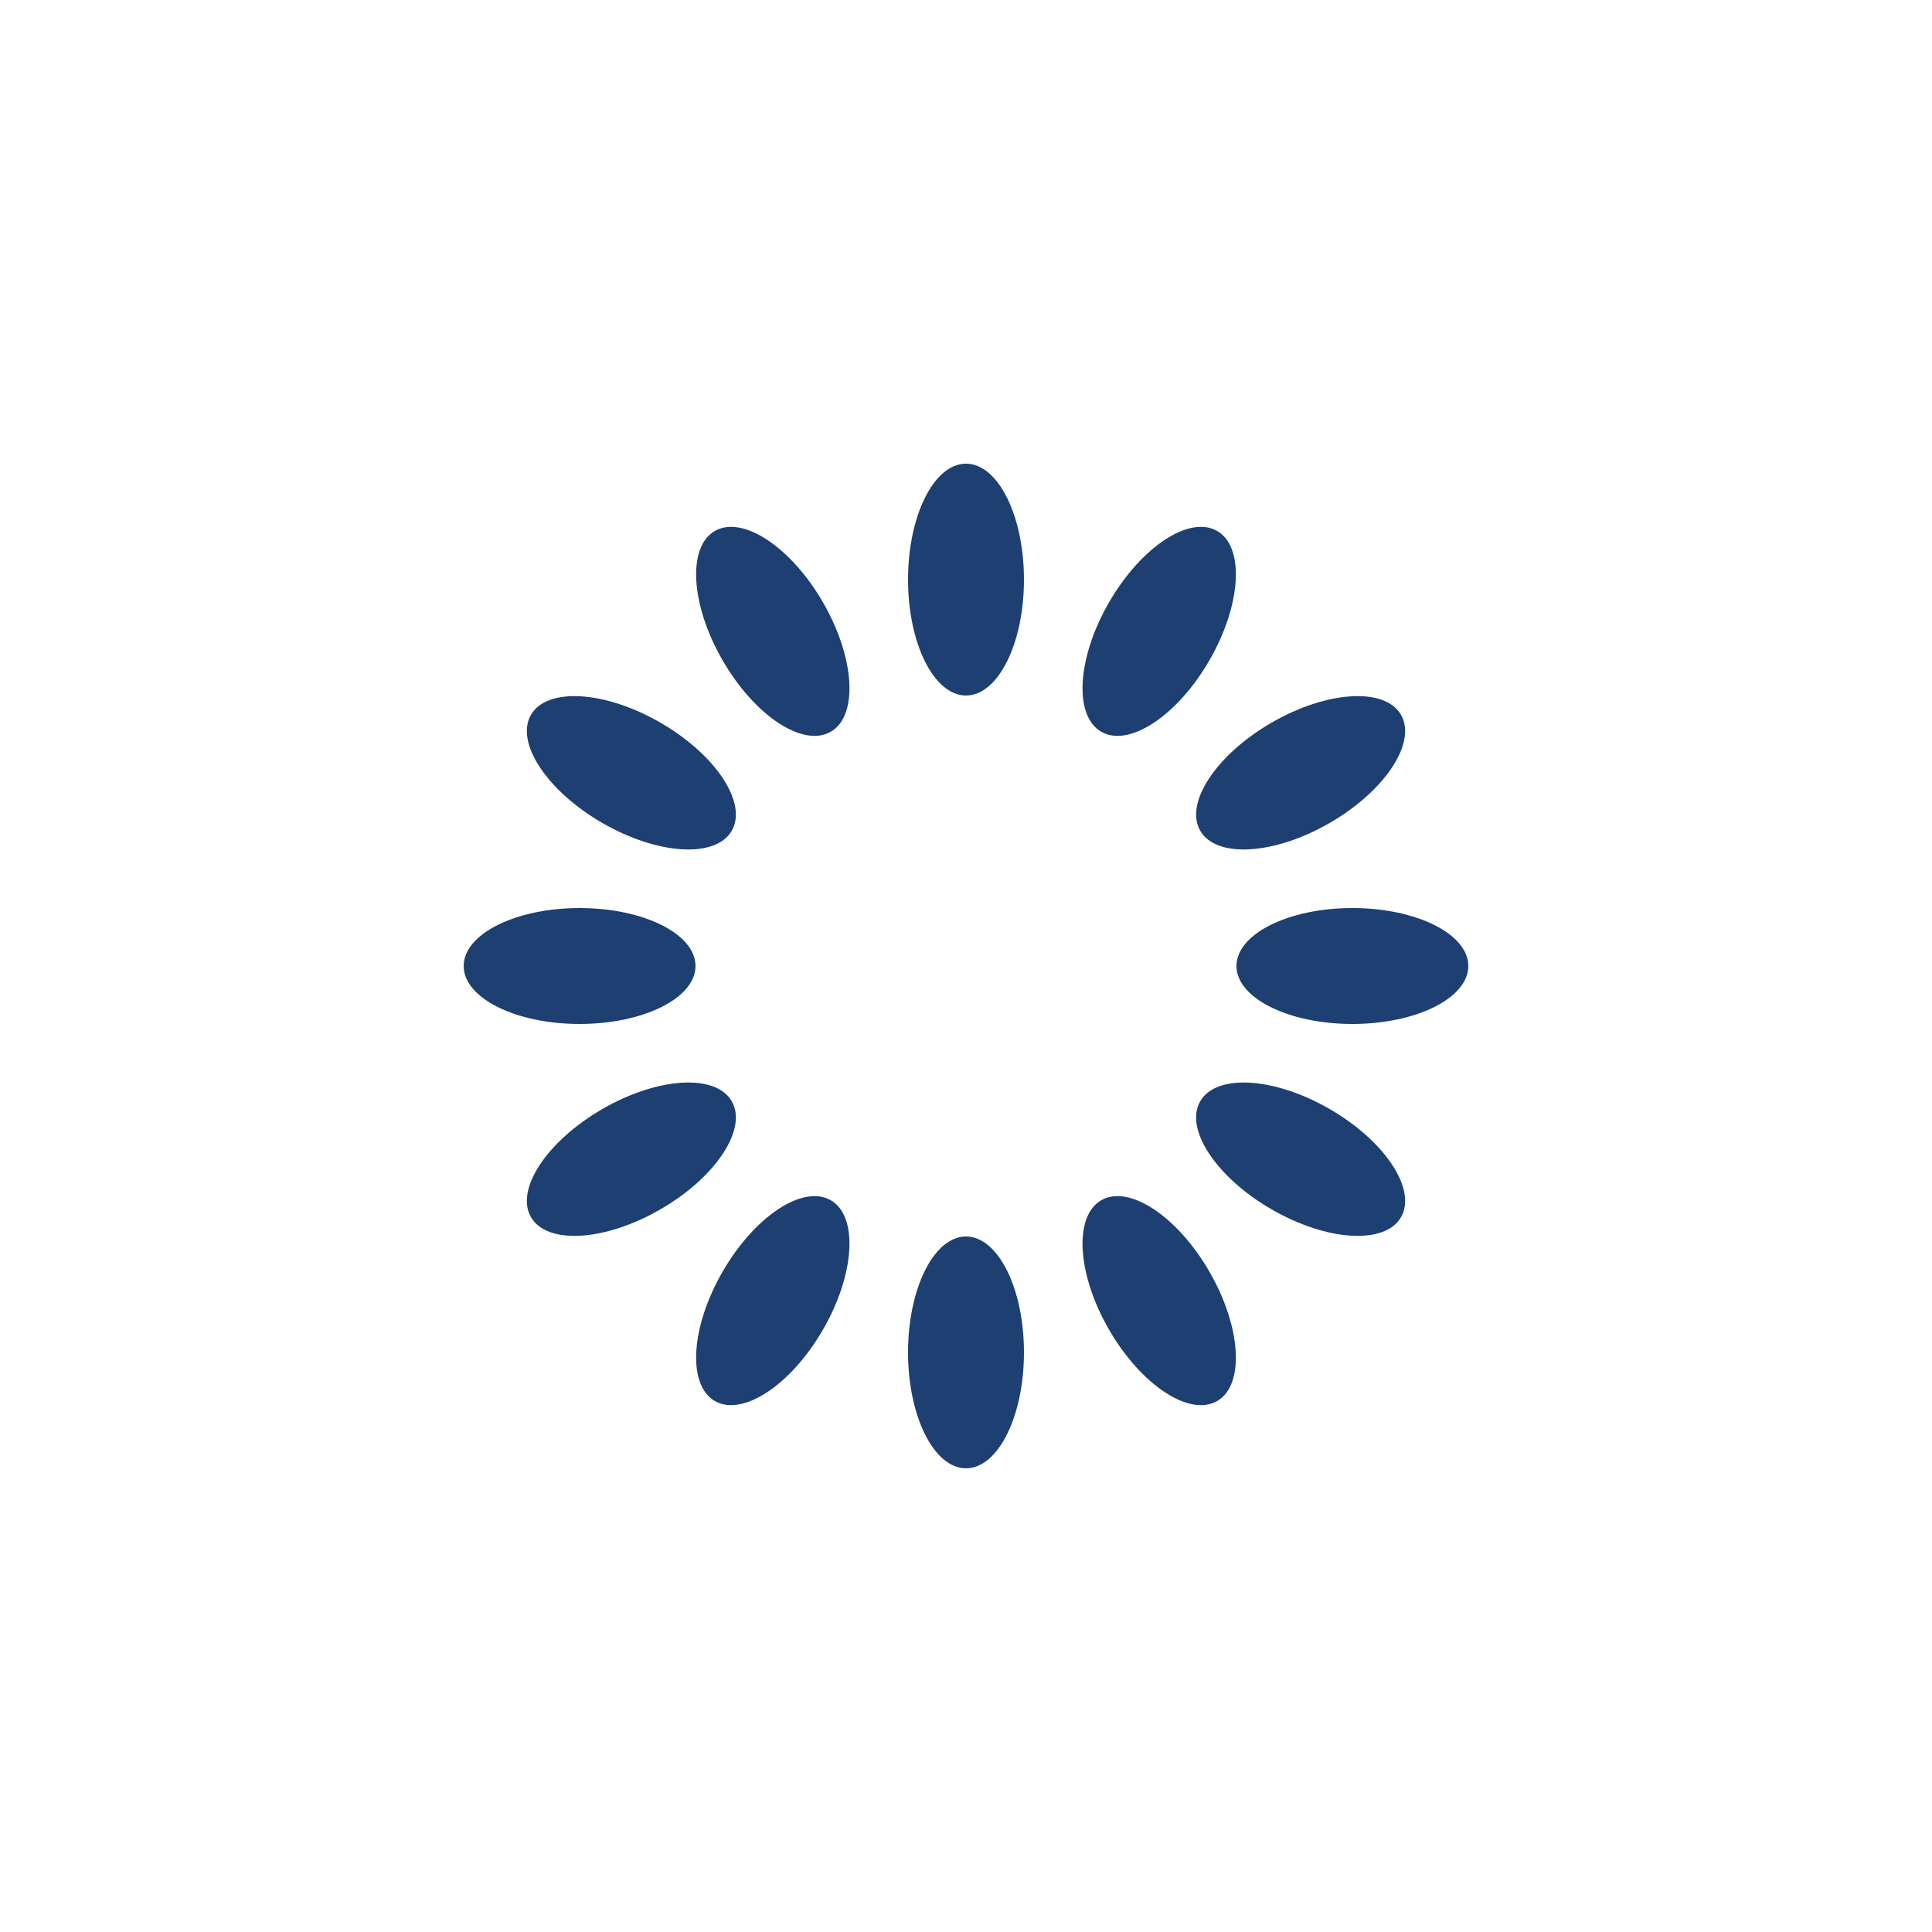
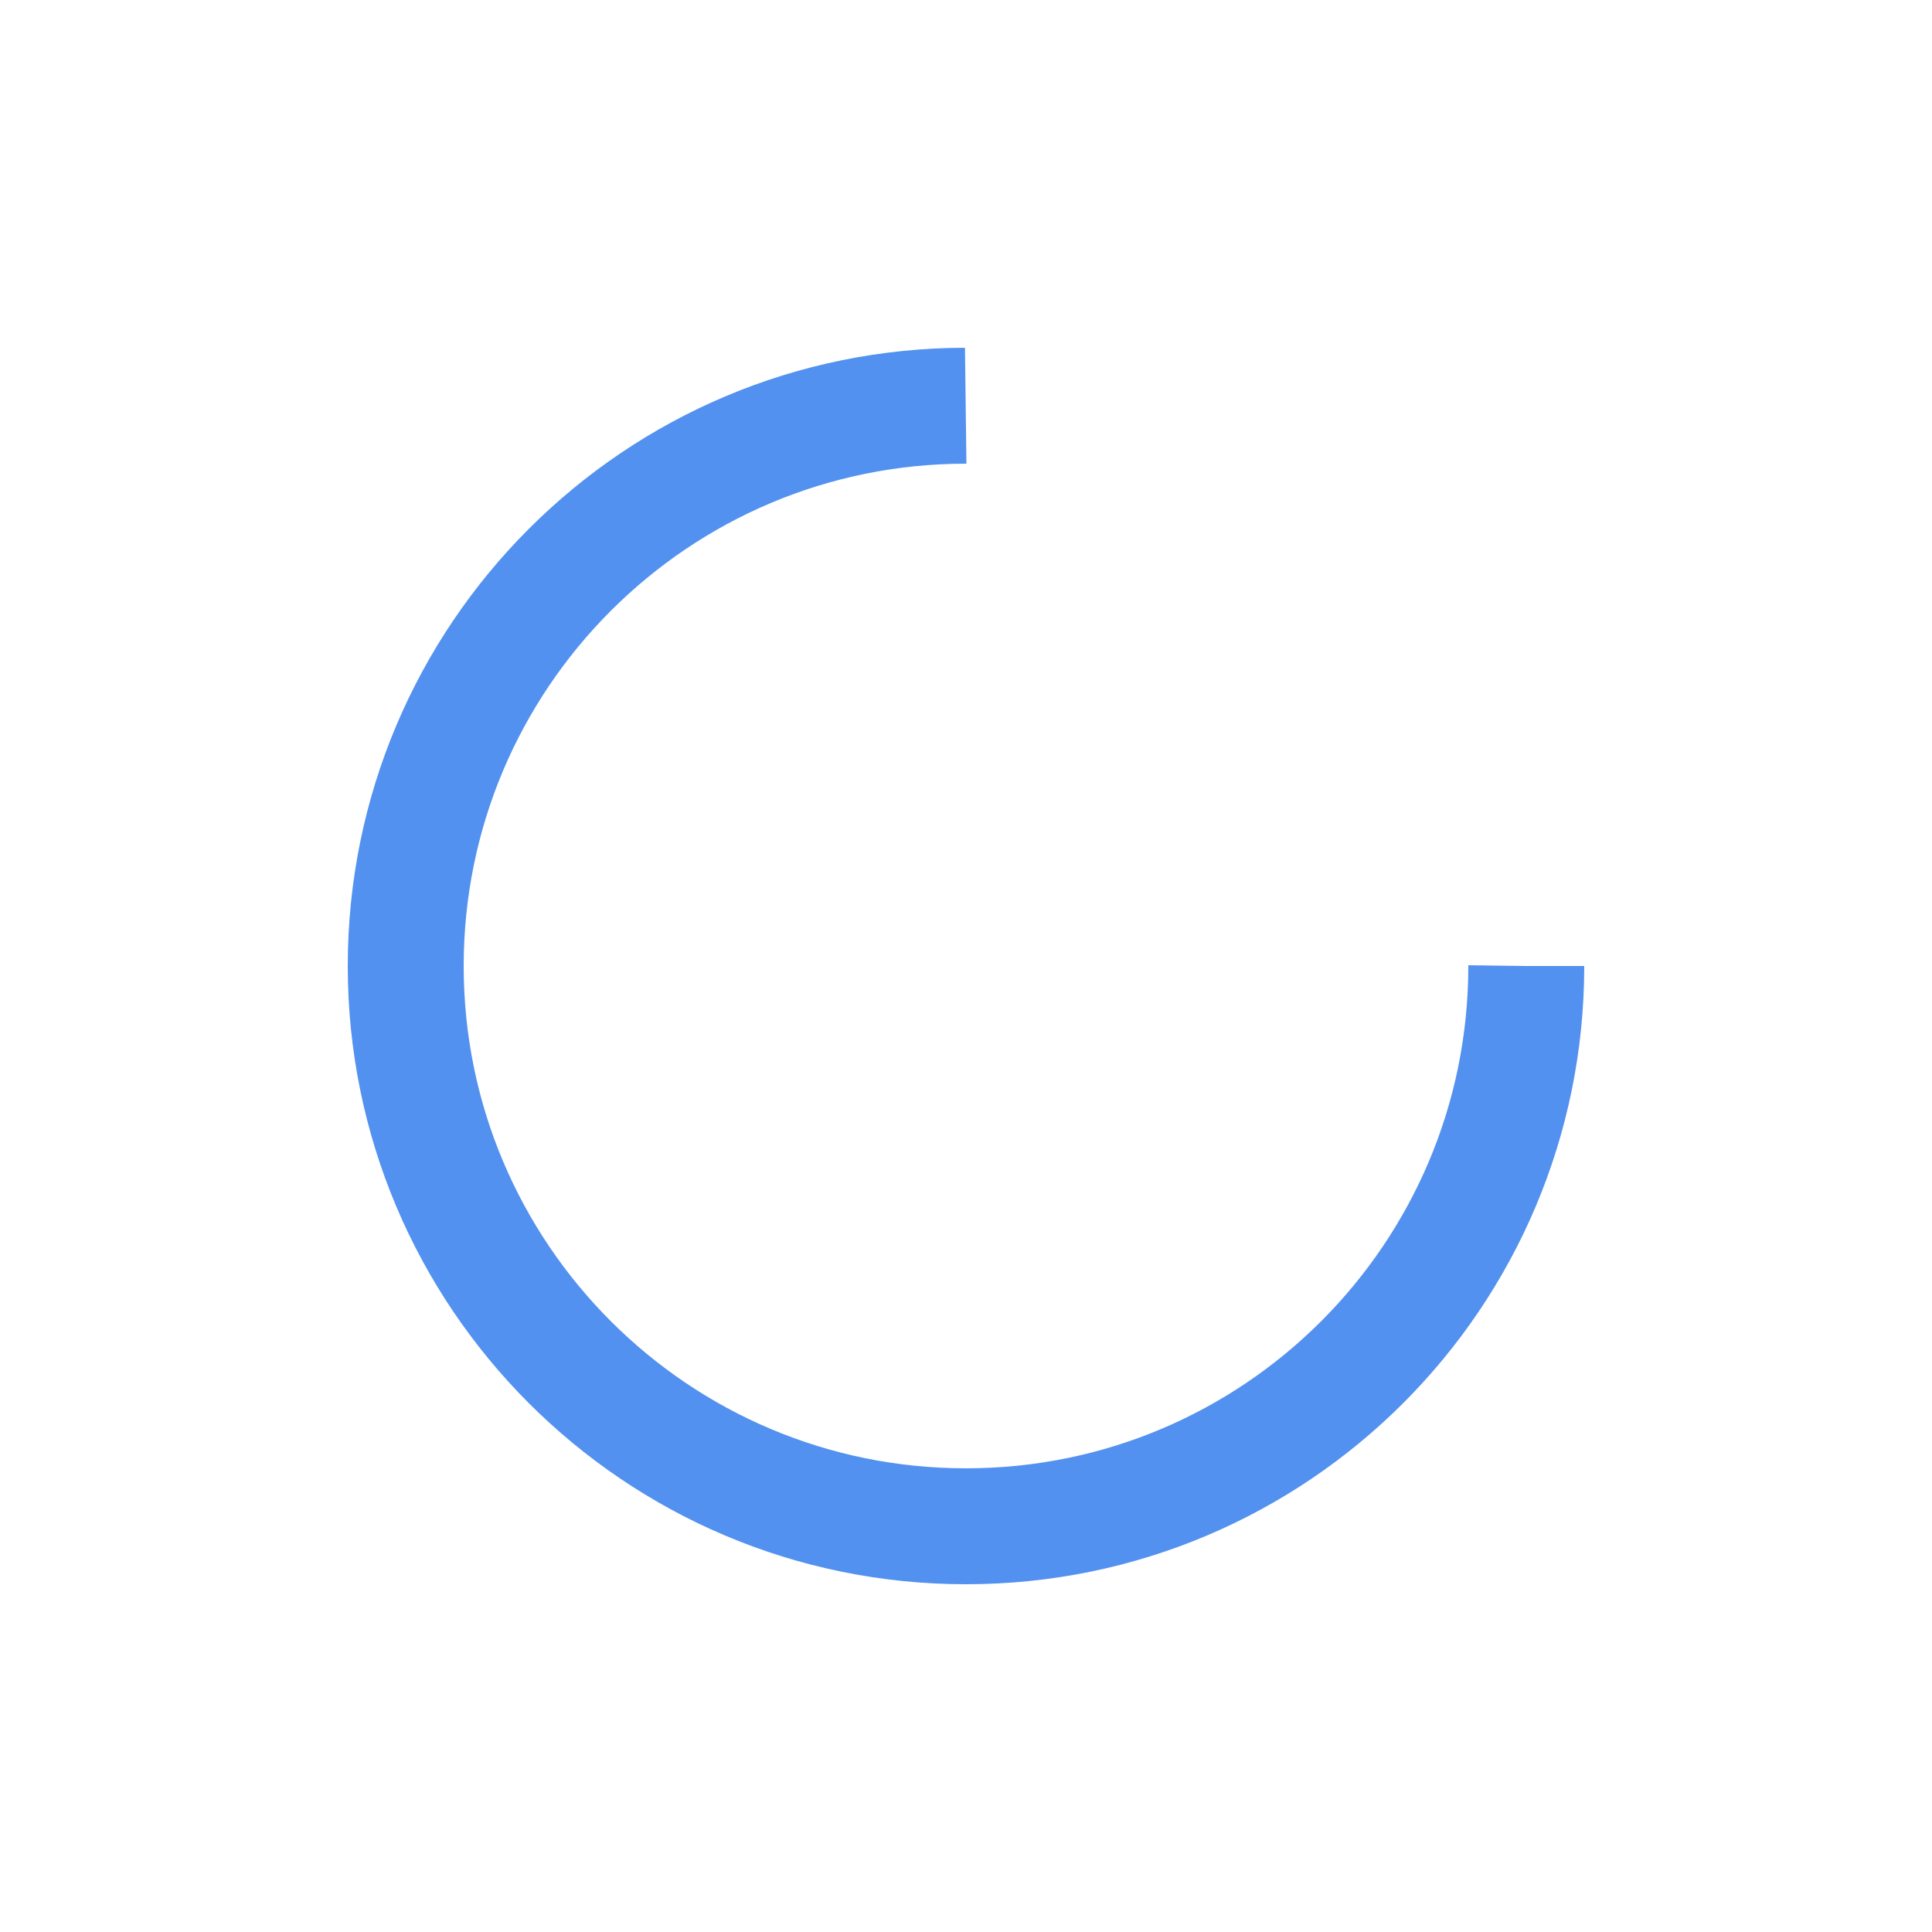
- <svg xmlns="http://www.w3.org/2000/svg" style="margin: auto; background: rgb(241, 242, 243); display: block; shape-rendering: auto;" width="200px" height="200px" viewBox="0 0 100 100" preserveAspectRatio="xMidYMid">
-   <g transform="rotate(0 50 50)">
-     <rect x="47" y="24" rx="3" ry="6" width="6" height="12" fill="#1d3f72">
-       <animate attributeName="opacity" values="1;0" keyTimes="0;1" dur="1s" begin="-0.917s" repeatCount="indefinite" />
-     </rect>
-   </g>
-   <g transform="rotate(30 50 50)">
-     <rect x="47" y="24" rx="3" ry="6" width="6" height="12" fill="#1d3f72">
-       <animate attributeName="opacity" values="1;0" keyTimes="0;1" dur="1s" begin="-0.833s" repeatCount="indefinite" />
-     </rect>
-   </g>
-   <g transform="rotate(60 50 50)">
-     <rect x="47" y="24" rx="3" ry="6" width="6" height="12" fill="#1d3f72">
-       <animate attributeName="opacity" values="1;0" keyTimes="0;1" dur="1s" begin="-0.75s" repeatCount="indefinite" />
-     </rect>
-   </g>
-   <g transform="rotate(90 50 50)">
-     <rect x="47" y="24" rx="3" ry="6" width="6" height="12" fill="#1d3f72">
-       <animate attributeName="opacity" values="1;0" keyTimes="0;1" dur="1s" begin="-0.667s" repeatCount="indefinite" />
-     </rect>
-   </g>
-   <g transform="rotate(120 50 50)">
-     <rect x="47" y="24" rx="3" ry="6" width="6" height="12" fill="#1d3f72">
-       <animate attributeName="opacity" values="1;0" keyTimes="0;1" dur="1s" begin="-0.583s" repeatCount="indefinite" />
-     </rect>
-   </g>
-   <g transform="rotate(150 50 50)">
-     <rect x="47" y="24" rx="3" ry="6" width="6" height="12" fill="#1d3f72">
-       <animate attributeName="opacity" values="1;0" keyTimes="0;1" dur="1s" begin="-0.5s" repeatCount="indefinite" />
-     </rect>
-   </g>
-   <g transform="rotate(180 50 50)">
-     <rect x="47" y="24" rx="3" ry="6" width="6" height="12" fill="#1d3f72">
-       <animate attributeName="opacity" values="1;0" keyTimes="0;1" dur="1s" begin="-0.417s" repeatCount="indefinite" />
-     </rect>
-   </g>
-   <g transform="rotate(210 50 50)">
-     <rect x="47" y="24" rx="3" ry="6" width="6" height="12" fill="#1d3f72">
-       <animate attributeName="opacity" values="1;0" keyTimes="0;1" dur="1s" begin="-0.333s" repeatCount="indefinite" />
-     </rect>
-   </g>
-   <g transform="rotate(240 50 50)">
-     <rect x="47" y="24" rx="3" ry="6" width="6" height="12" fill="#1d3f72">
-       <animate attributeName="opacity" values="1;0" keyTimes="0;1" dur="1s" begin="-0.25s" repeatCount="indefinite" />
-     </rect>
-   </g>
-   <g transform="rotate(270 50 50)">
-     <rect x="47" y="24" rx="3" ry="6" width="6" height="12" fill="#1d3f72">
-       <animate attributeName="opacity" values="1;0" keyTimes="0;1" dur="1s" begin="-0.167s" repeatCount="indefinite" />
-     </rect>
-   </g>
-   <g transform="rotate(300 50 50)">
-     <rect x="47" y="24" rx="3" ry="6" width="6" height="12" fill="#1d3f72">
-       <animate attributeName="opacity" values="1;0" keyTimes="0;1" dur="1s" begin="-0.083s" repeatCount="indefinite" />
-     </rect>
-   </g>
-   <g transform="rotate(330 50 50)">
-     <rect x="47" y="24" rx="3" ry="6" width="6" height="12" fill="#1d3f72">
-       <animate attributeName="opacity" values="1;0" keyTimes="0;1" dur="1s" begin="0s" repeatCount="indefinite" />
-     </rect>
-   </g>
+ <svg xmlns="http://www.w3.org/2000/svg" style="margin: auto; background: transparent; display: block; shape-rendering: auto;" width="204px" height="204px" viewBox="0 0 100 100" preserveAspectRatio="xMidYMid">
+   <circle cx="50" cy="50" fill="none" stroke="#5291ef" stroke-width="6" r="29" stroke-dasharray="136.659 47.553">
+     <animateTransform attributeName="transform" type="rotate" repeatCount="indefinite" dur="1.754s" values="0 50 50;360 50 50" keyTimes="0;1" />
+   </circle>
</svg>
